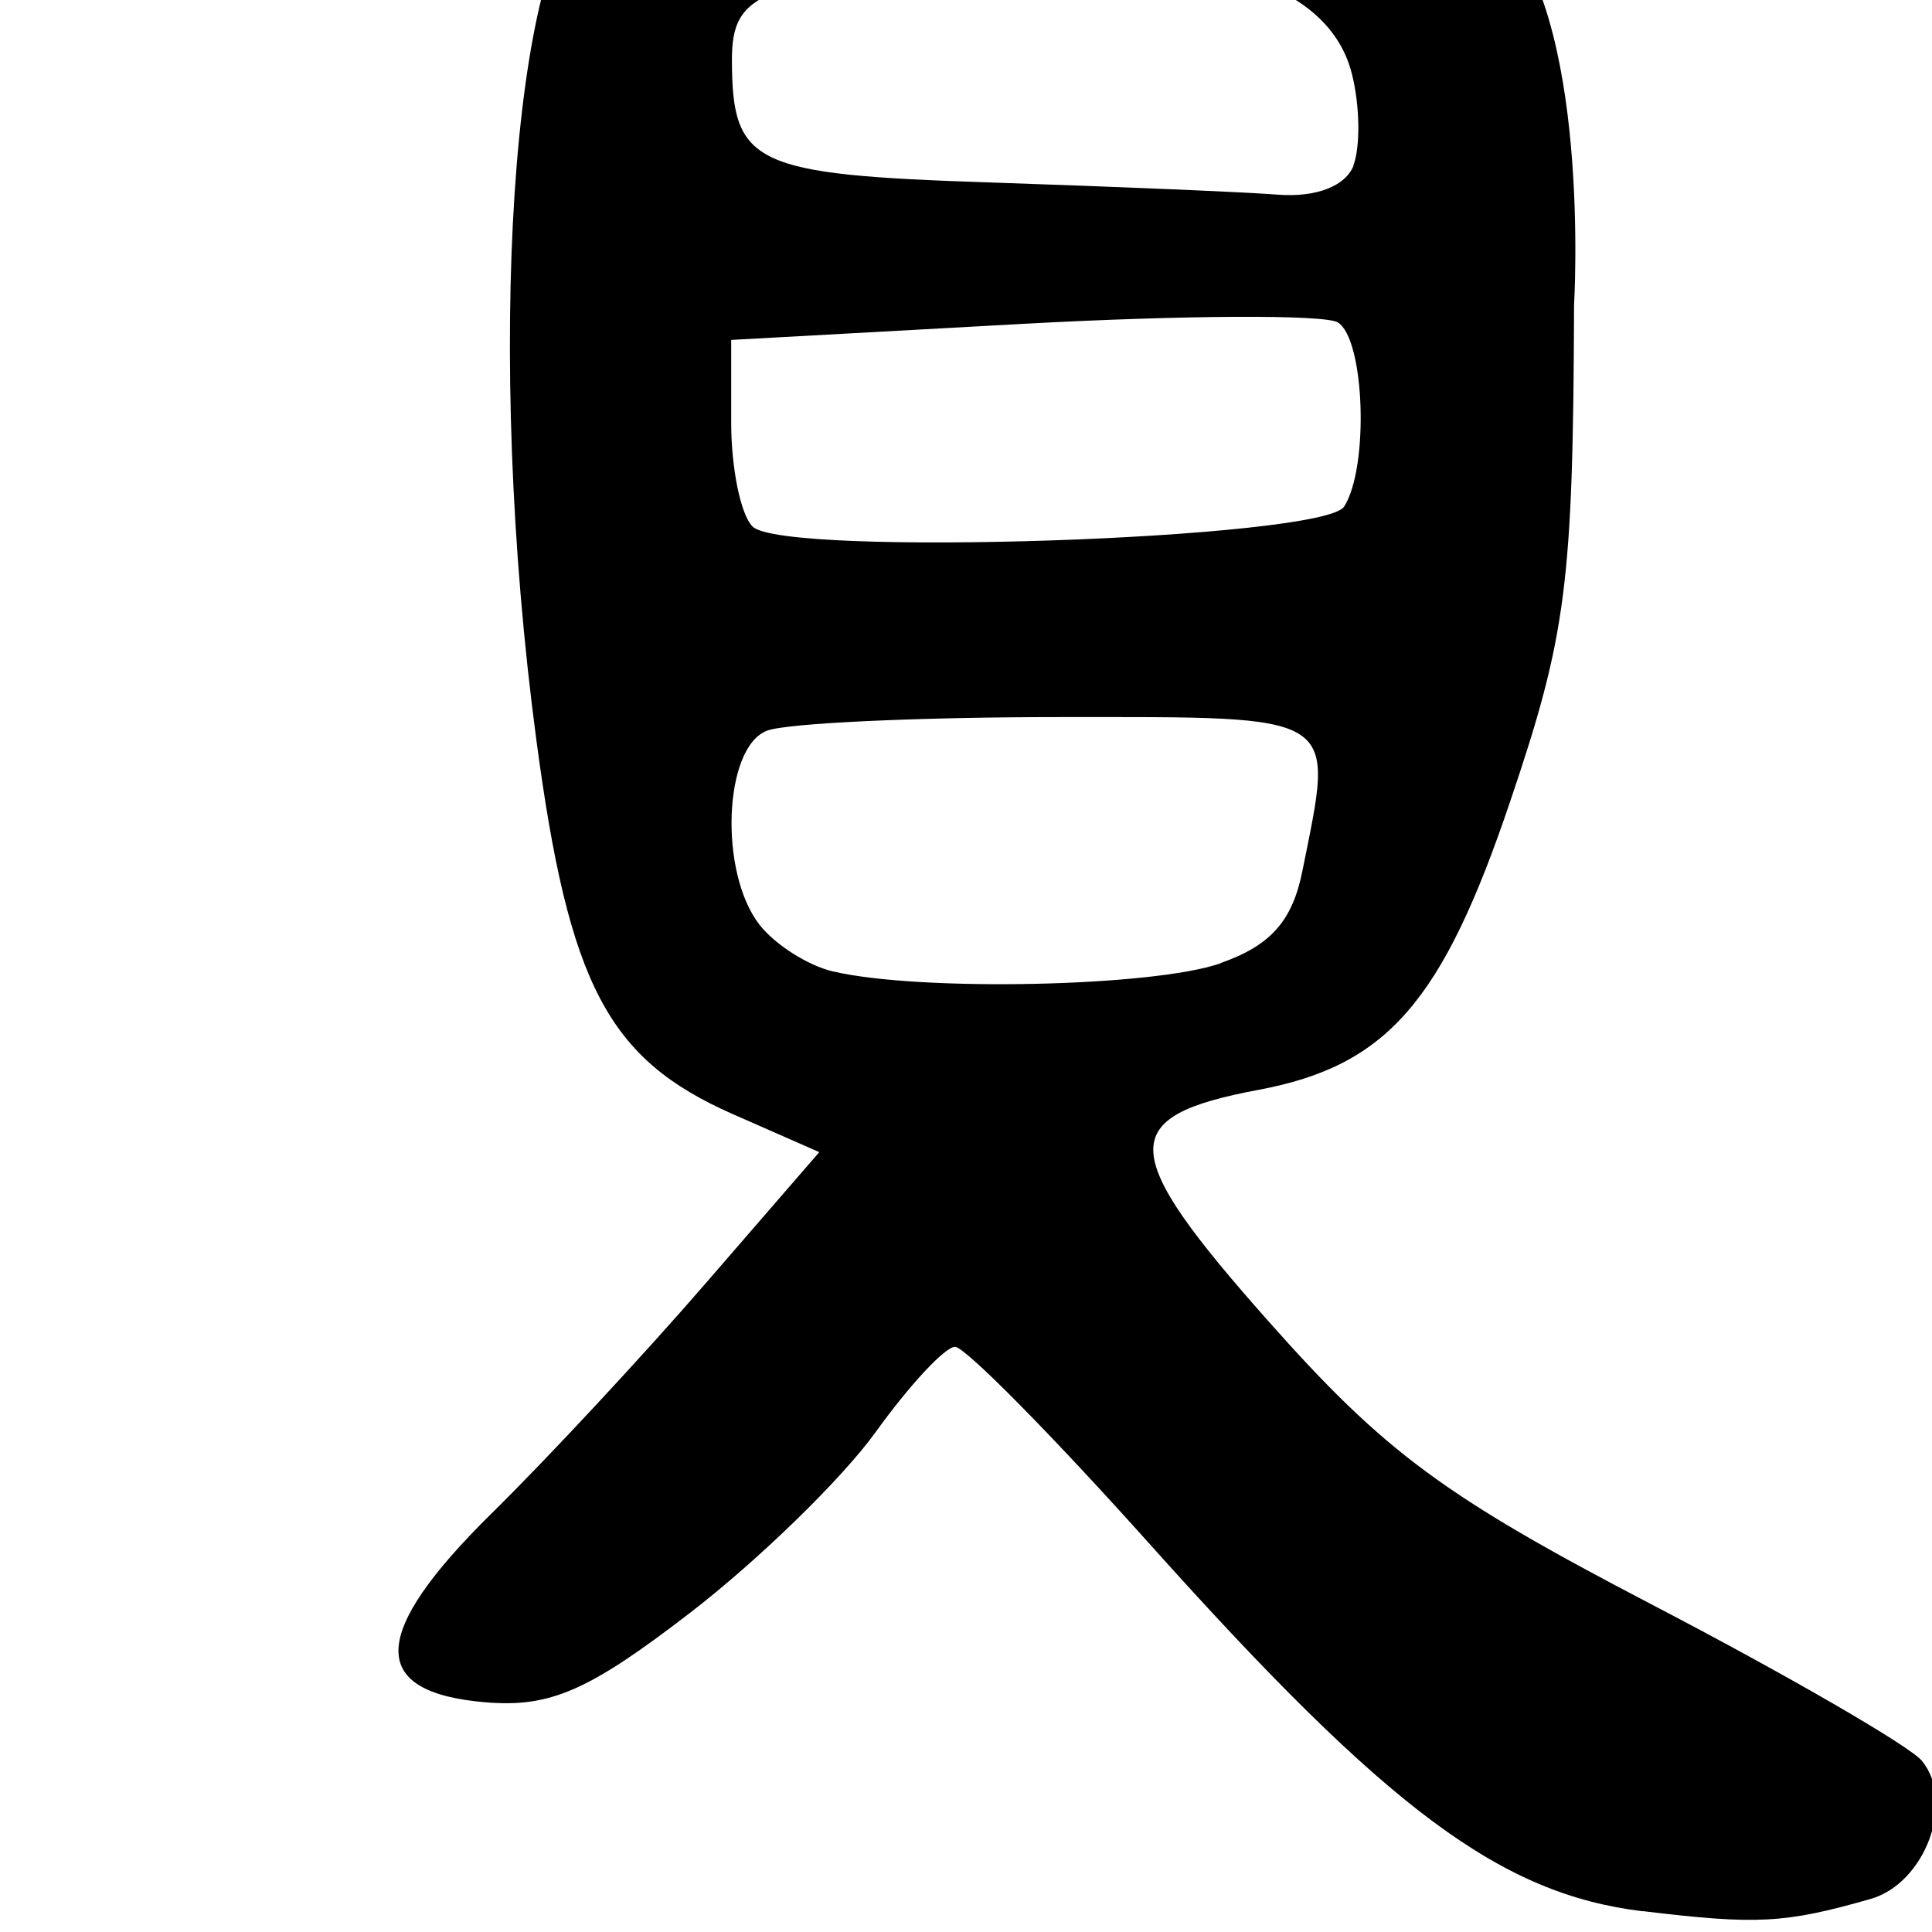
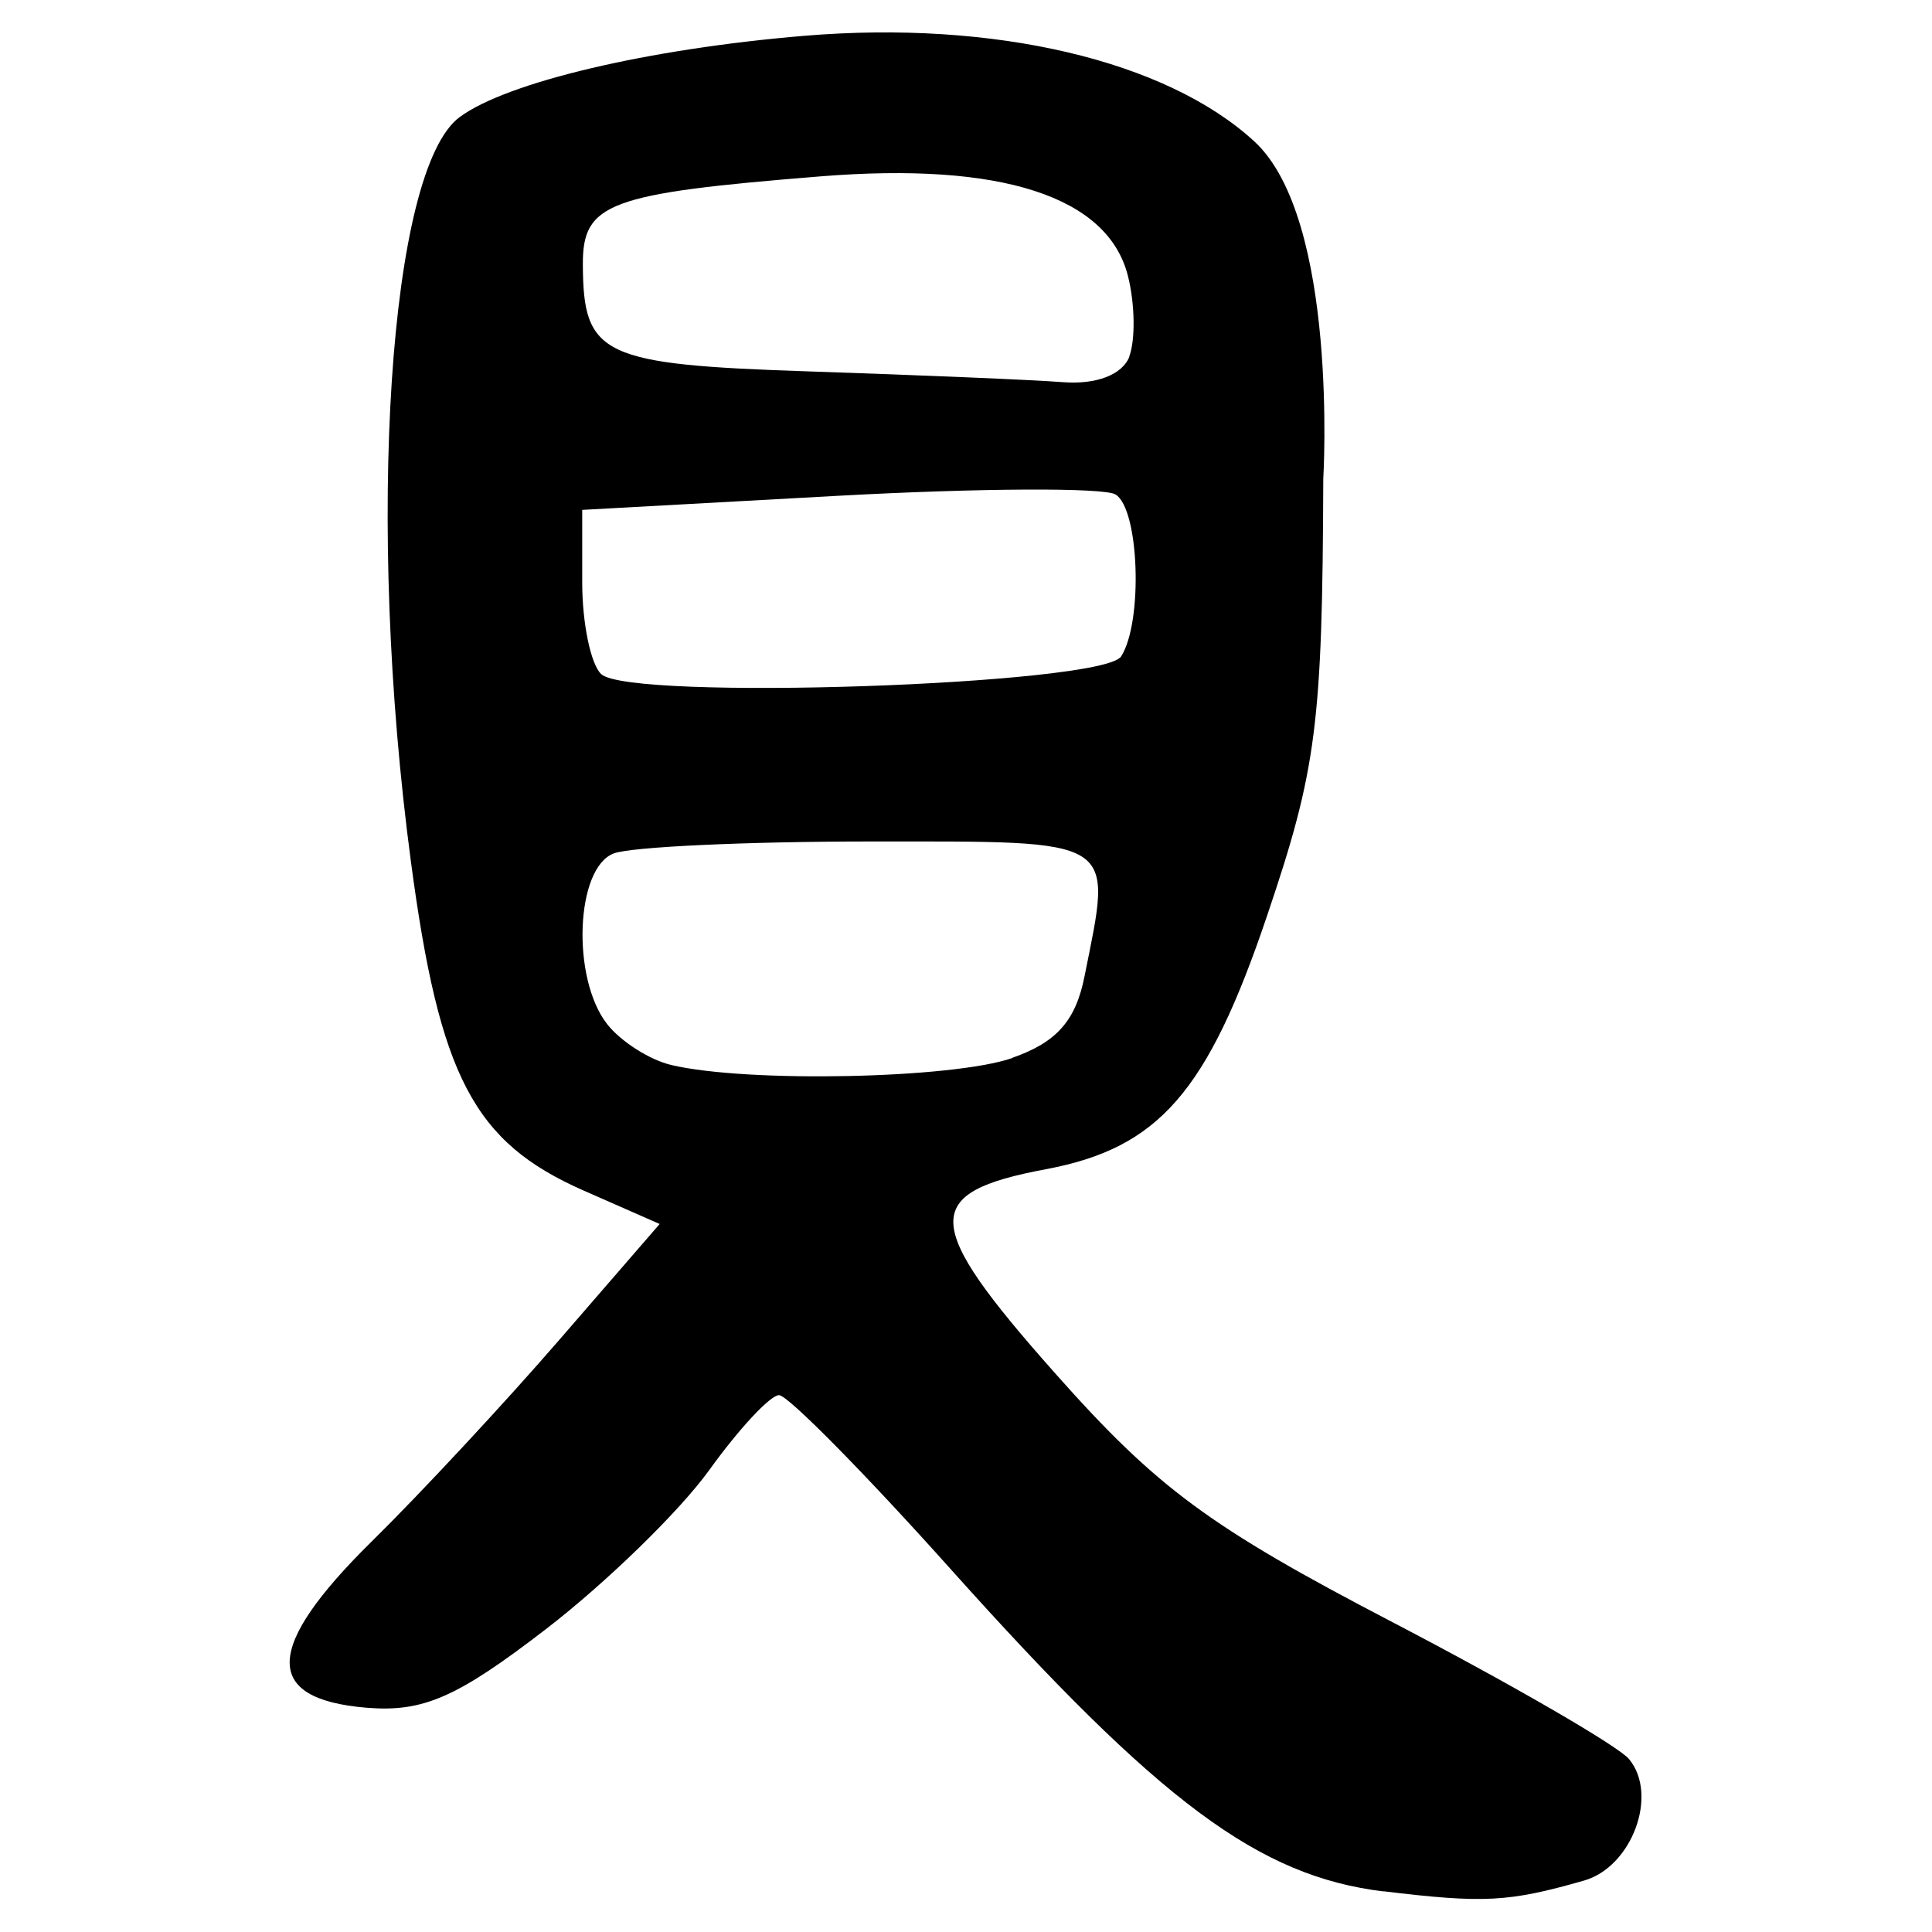
<svg xmlns="http://www.w3.org/2000/svg" viewBox="0 0 79.4 79.4" fill="currentColor">
  <g>
-     <g transform="matrix(0.1,0,0,-0.1,-20.6,72)">
+     <g transform="matrix(0.087921,0,0,-0.087921,-20.60452,71.97544)">
      <path d="m 881.2,-65.5 c -58.5,7.1 -104.7,41.5 -202.4,150.6 -40.1,44.8 -76.2,81.4 -80.3,81.4 -4.1,0 -18.7,-15.7 -32.6,-35 -13.8,-19.2 -48.2,-52.7 -76.4,-74.4 -41.7,-32.1 -57.4,-38.9 -84,-36.7 -48.4,4.1 -47.7,28.1 2.4,77.5 22.9,22.5 62.6,65.2 88.2,94.8 l 46.6,53.8 -35.7,15.7 c -51.2,22.6 -67.2,53.1 -80.6,153.9 -21.1,158.5 -10.3,323.3 22.8,347.8 22,16.3 88,31.9 161.1,38 88.6,7.4 169,-11.4 210.3,-49.3 39.6,-36.3 32.3,-157.8 32.3,-157.8 -0.4,-114.7 -3.1,-135.7 -26.2,-204 -27.9,-82.7 -50.7,-108.8 -103.5,-118.7 -58.6,-11 -58,-25.1 4.1,-95.1 47.8,-53.9 72.1,-71.9 157.9,-116.6 55.8,-29.1 105.5,-57.9 110.6,-64 13.9,-16.7 1.4,-50.4 -21,-56.8 -35.3,-10.1 -46.8,-10.7 -93.8,-5 z M 707.6,324.2 c 20.6,7.2 29.6,17.3 33.7,38.1 13.1,65.3 16.7,63 -99.9,63 -58.1,0 -112.2,-2.5 -120.2,-5.6 -17.8,-6.8 -19.8,-58.2 -3.1,-79.7 6.4,-8.2 19.9,-16.8 30.1,-19.2 35.7,-8.4 131.6,-6.4 159.4,3.3 z m 50.8,187.6 c 10.3,16.1 8.5,68.9 -2.6,75.7 -5.3,3.3 -63.6,3 -129.5,-0.6 l -119.8,-6.6 v -34 c 0,-18.7 3.9,-37.9 8.8,-42.7 12.7,-12.7 234.5,-5.2 243.1,8.2 z m 3.8,140.2 c 2.9,7.6 2.7,24.6 -0.6,37.6 -9.3,37.2 -59.2,53.4 -143.7,46.6 -99.3,-8 -111.3,-12.4 -111.1,-41.4 0.2,-42.5 8.9,-46.6 106.5,-49.8 50.7,-1.7 103.7,-3.9 117.9,-5 15.7,-1.2 27.8,3.5 31.1,12 z" />
    </g>
  </g>
</svg>
